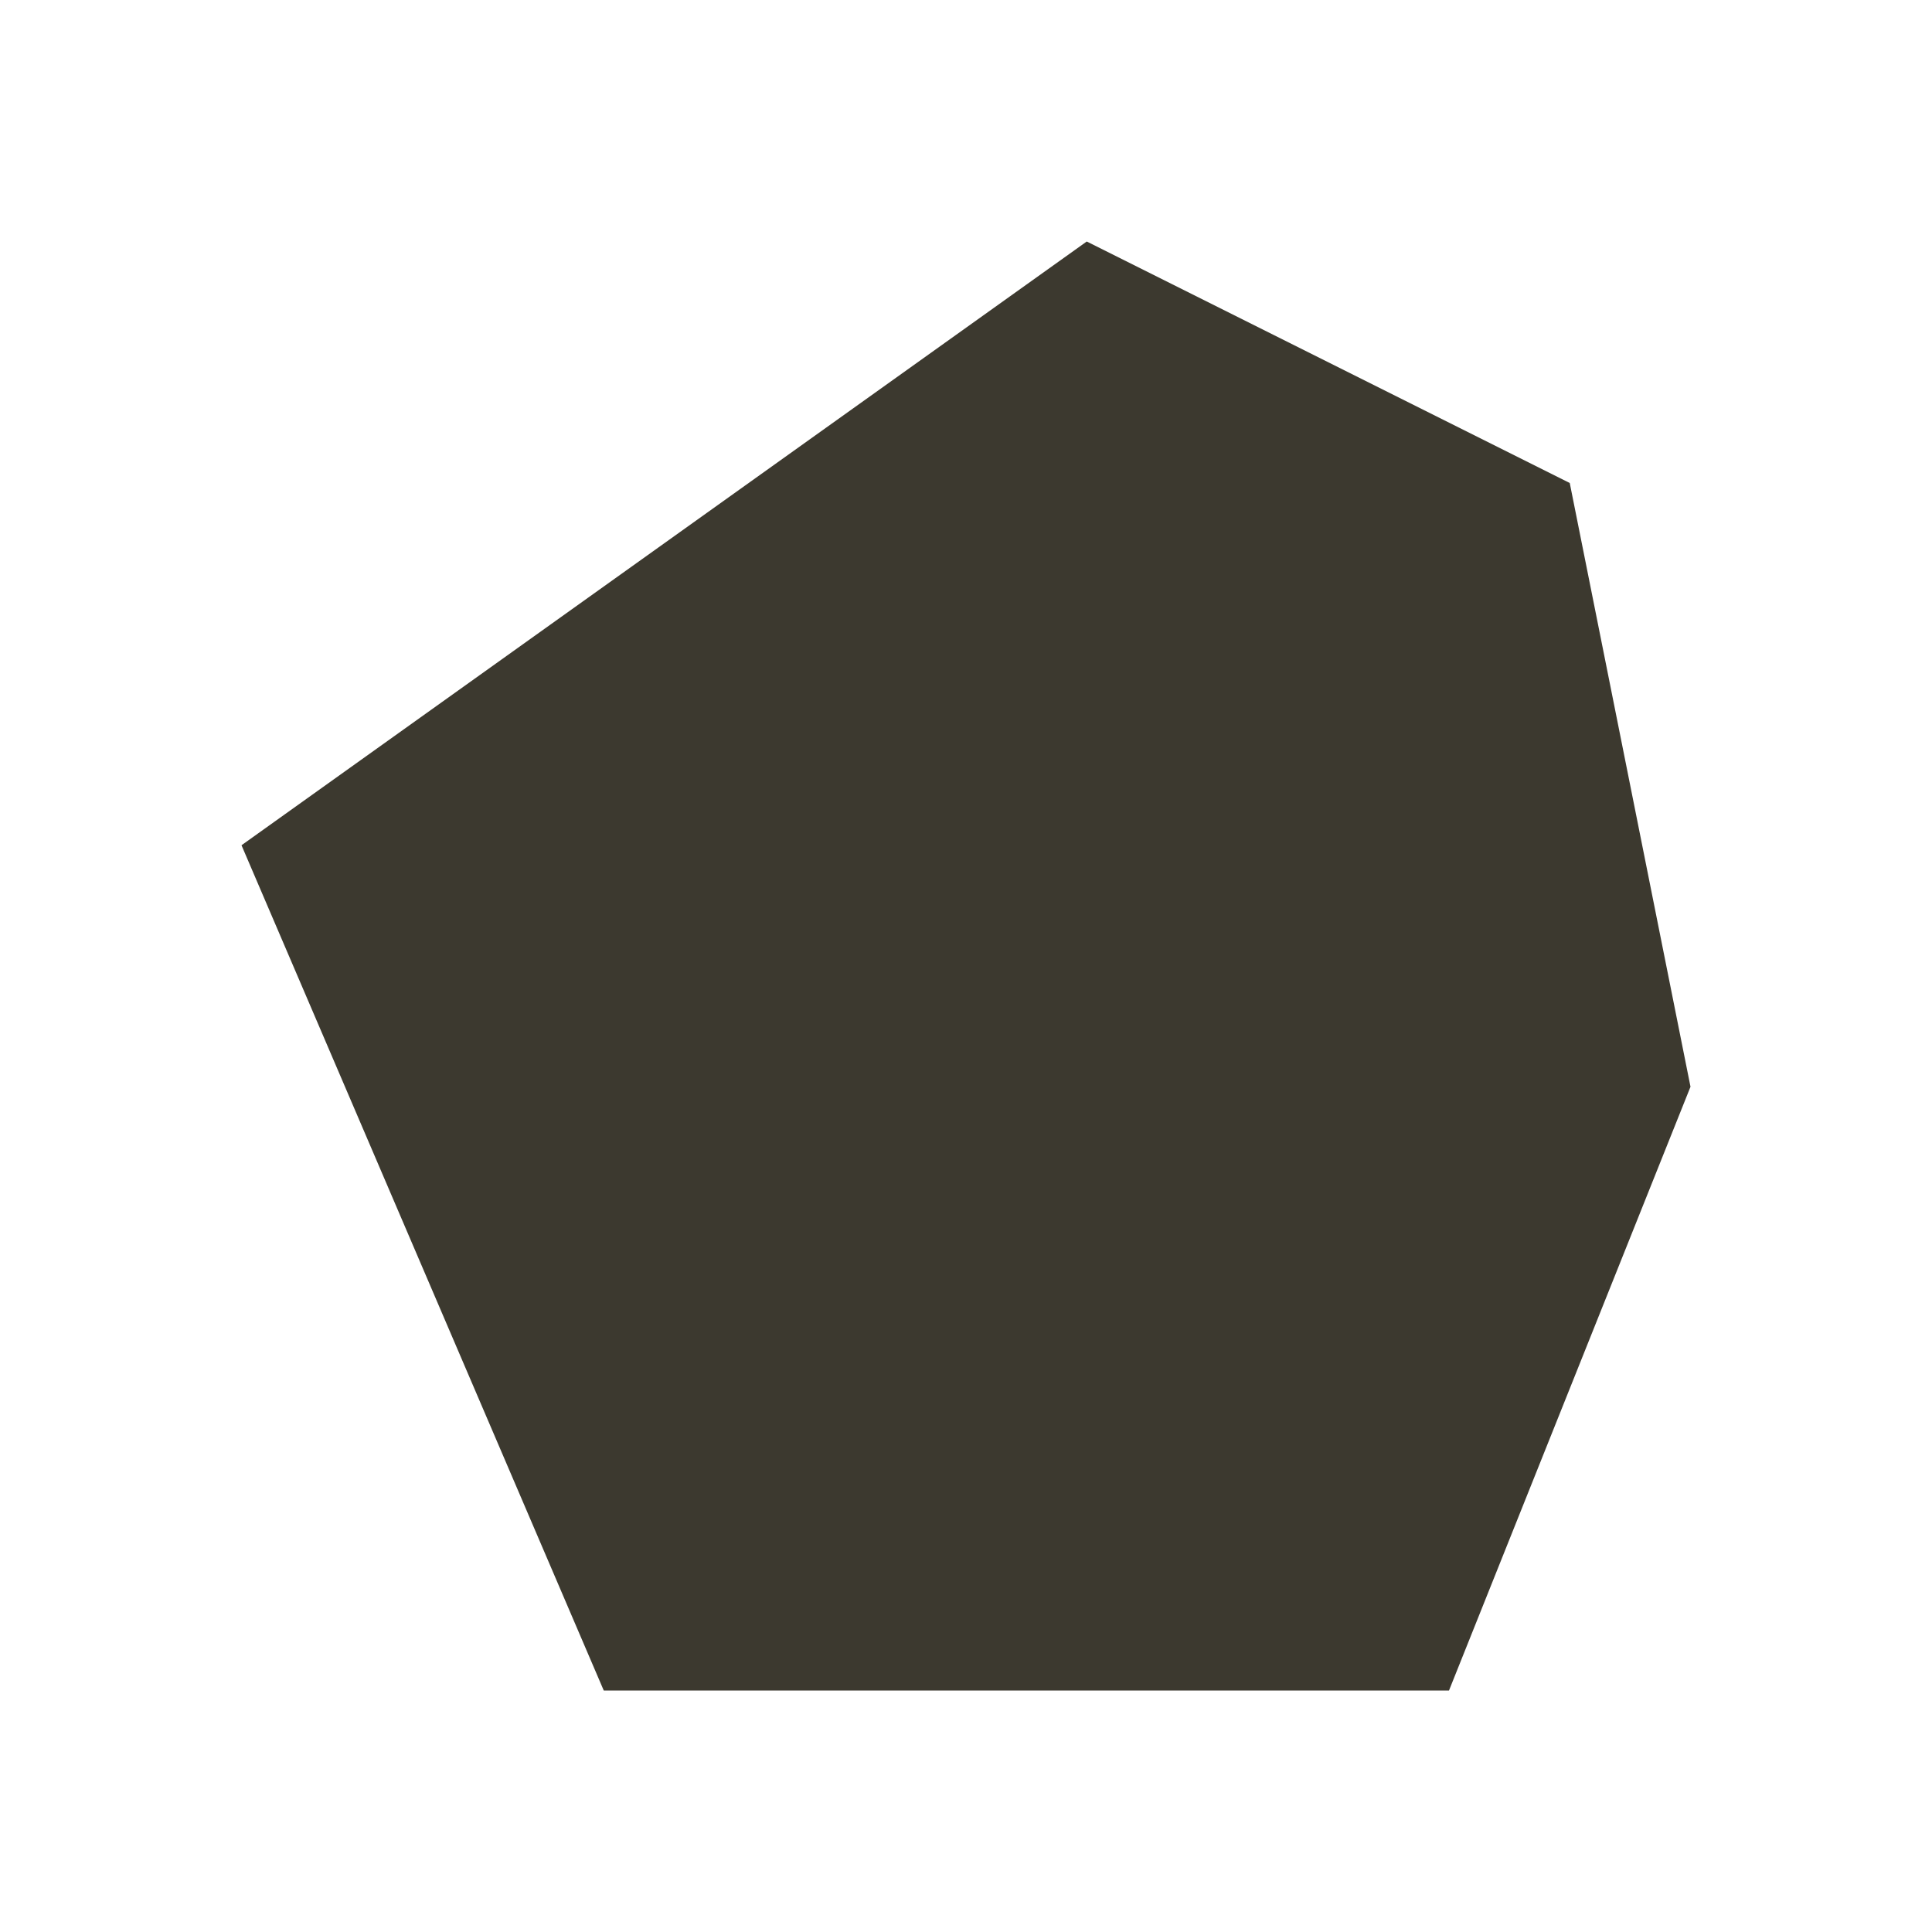
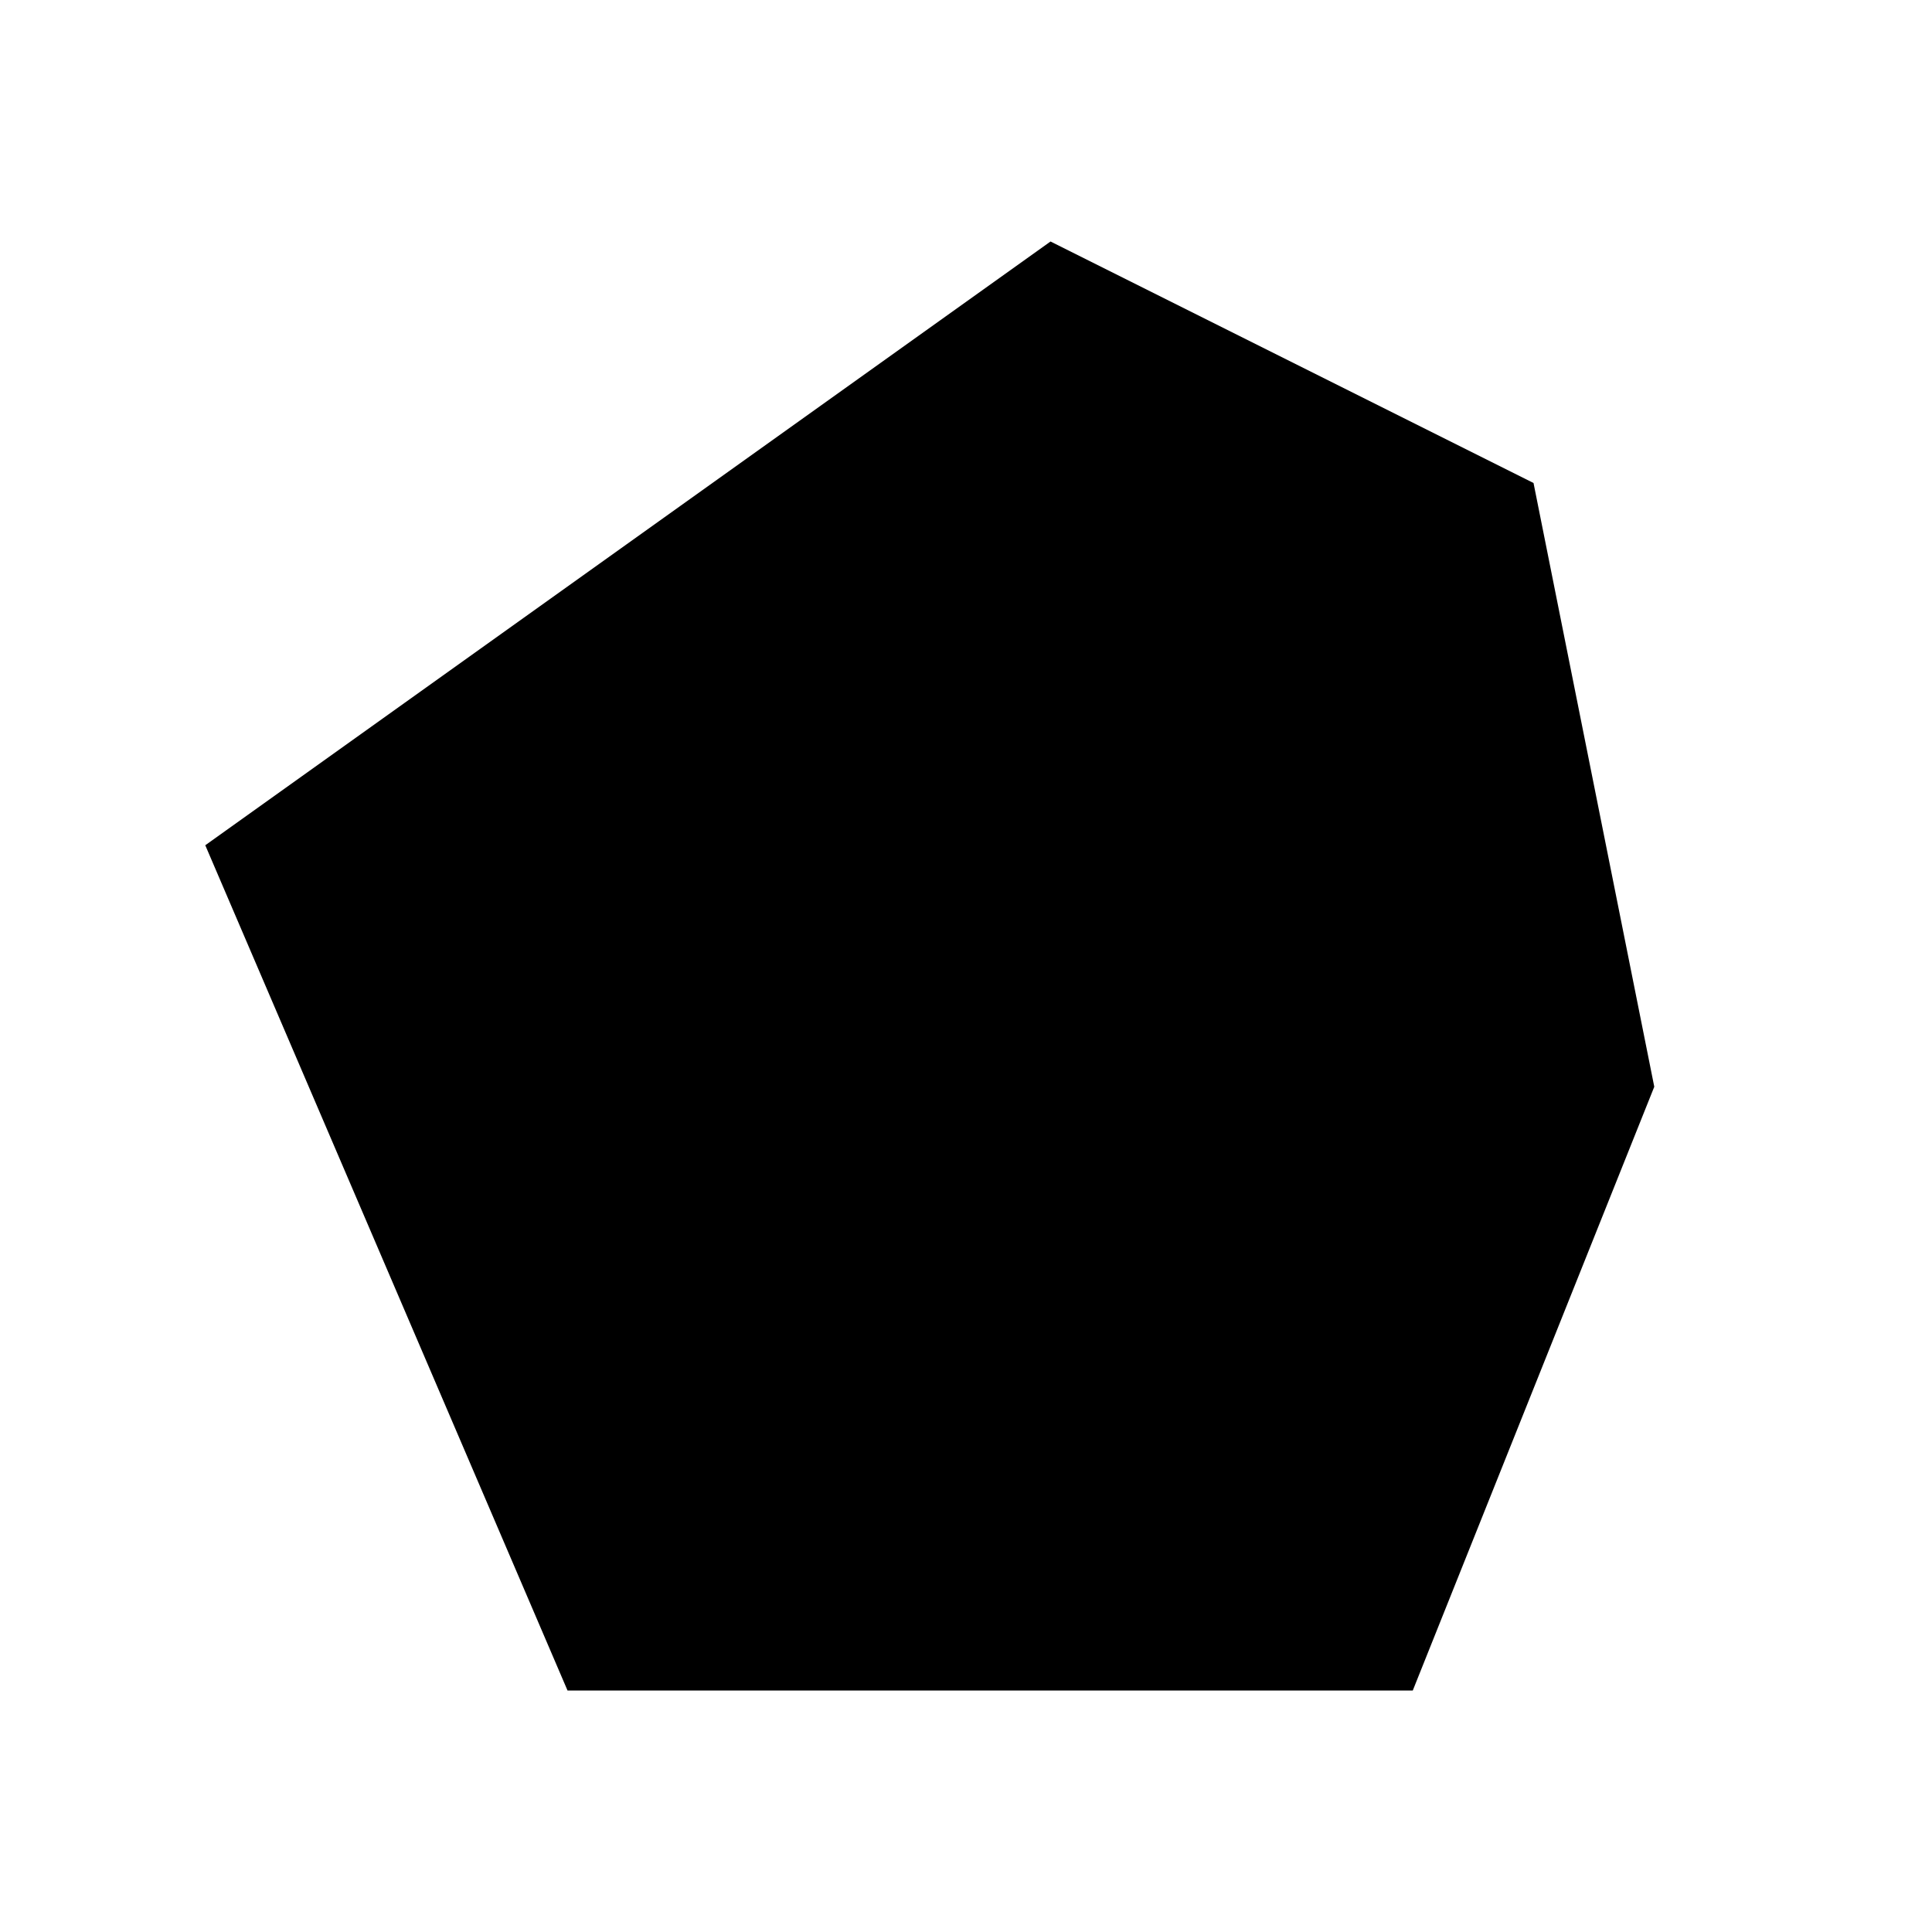
- <svg xmlns="http://www.w3.org/2000/svg" height="16" viewBox="0 0 16 16" width="16">
-   <style>
-     :root {
-       color-scheme: light dark;
-     }
- 
-     path {
-       fill: light-dark(hsl(48 12% 21%), hsl(48 12% 72%));
-     }
-   </style>
-   <path d="m 2,7 3,7 h 7 L 14,9 13,4 9,2 Z" fill="hsl(48 12% 21%)" />
+ <svg xmlns="http://www.w3.org/2000/svg" height="16" viewBox="0 0 16 16" width="16" style="color-scheme: light dark">
+   <path d="m 2,7 3,7 h 7 L 14,9 13,4 9,2 Z" fill="light-dark(black, white)" transform="translate(-0.3)" />
</svg>
